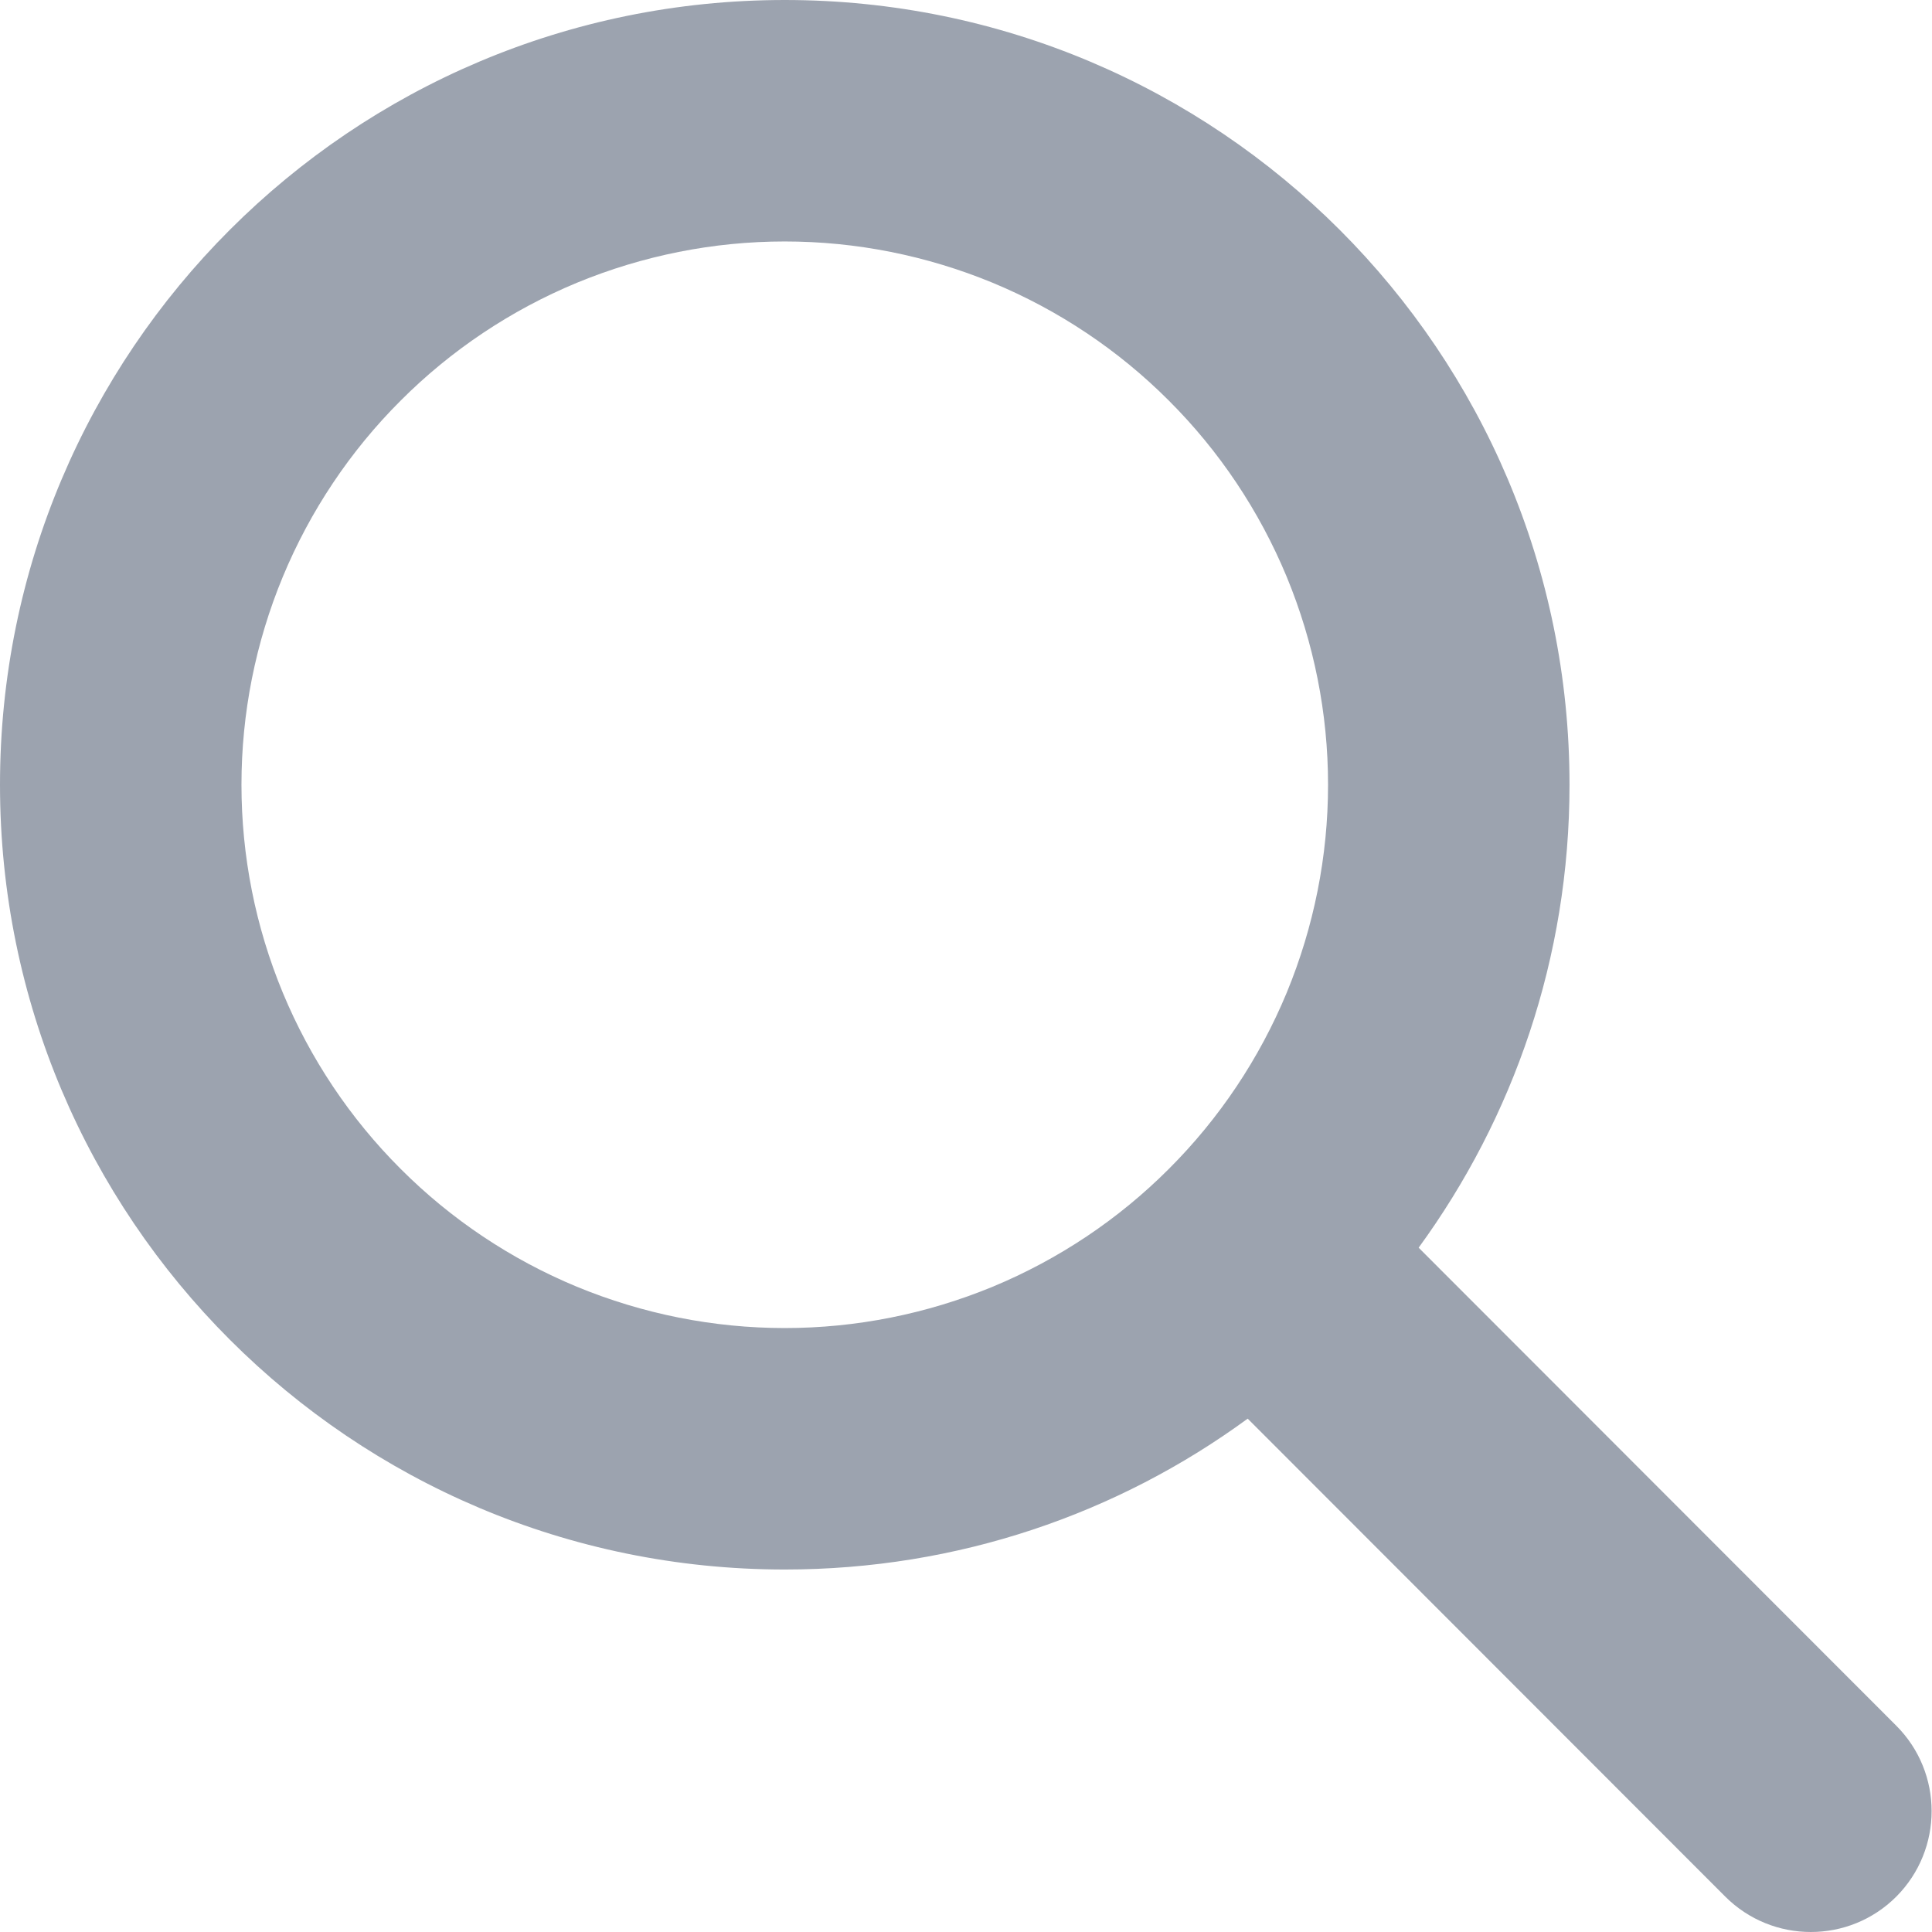
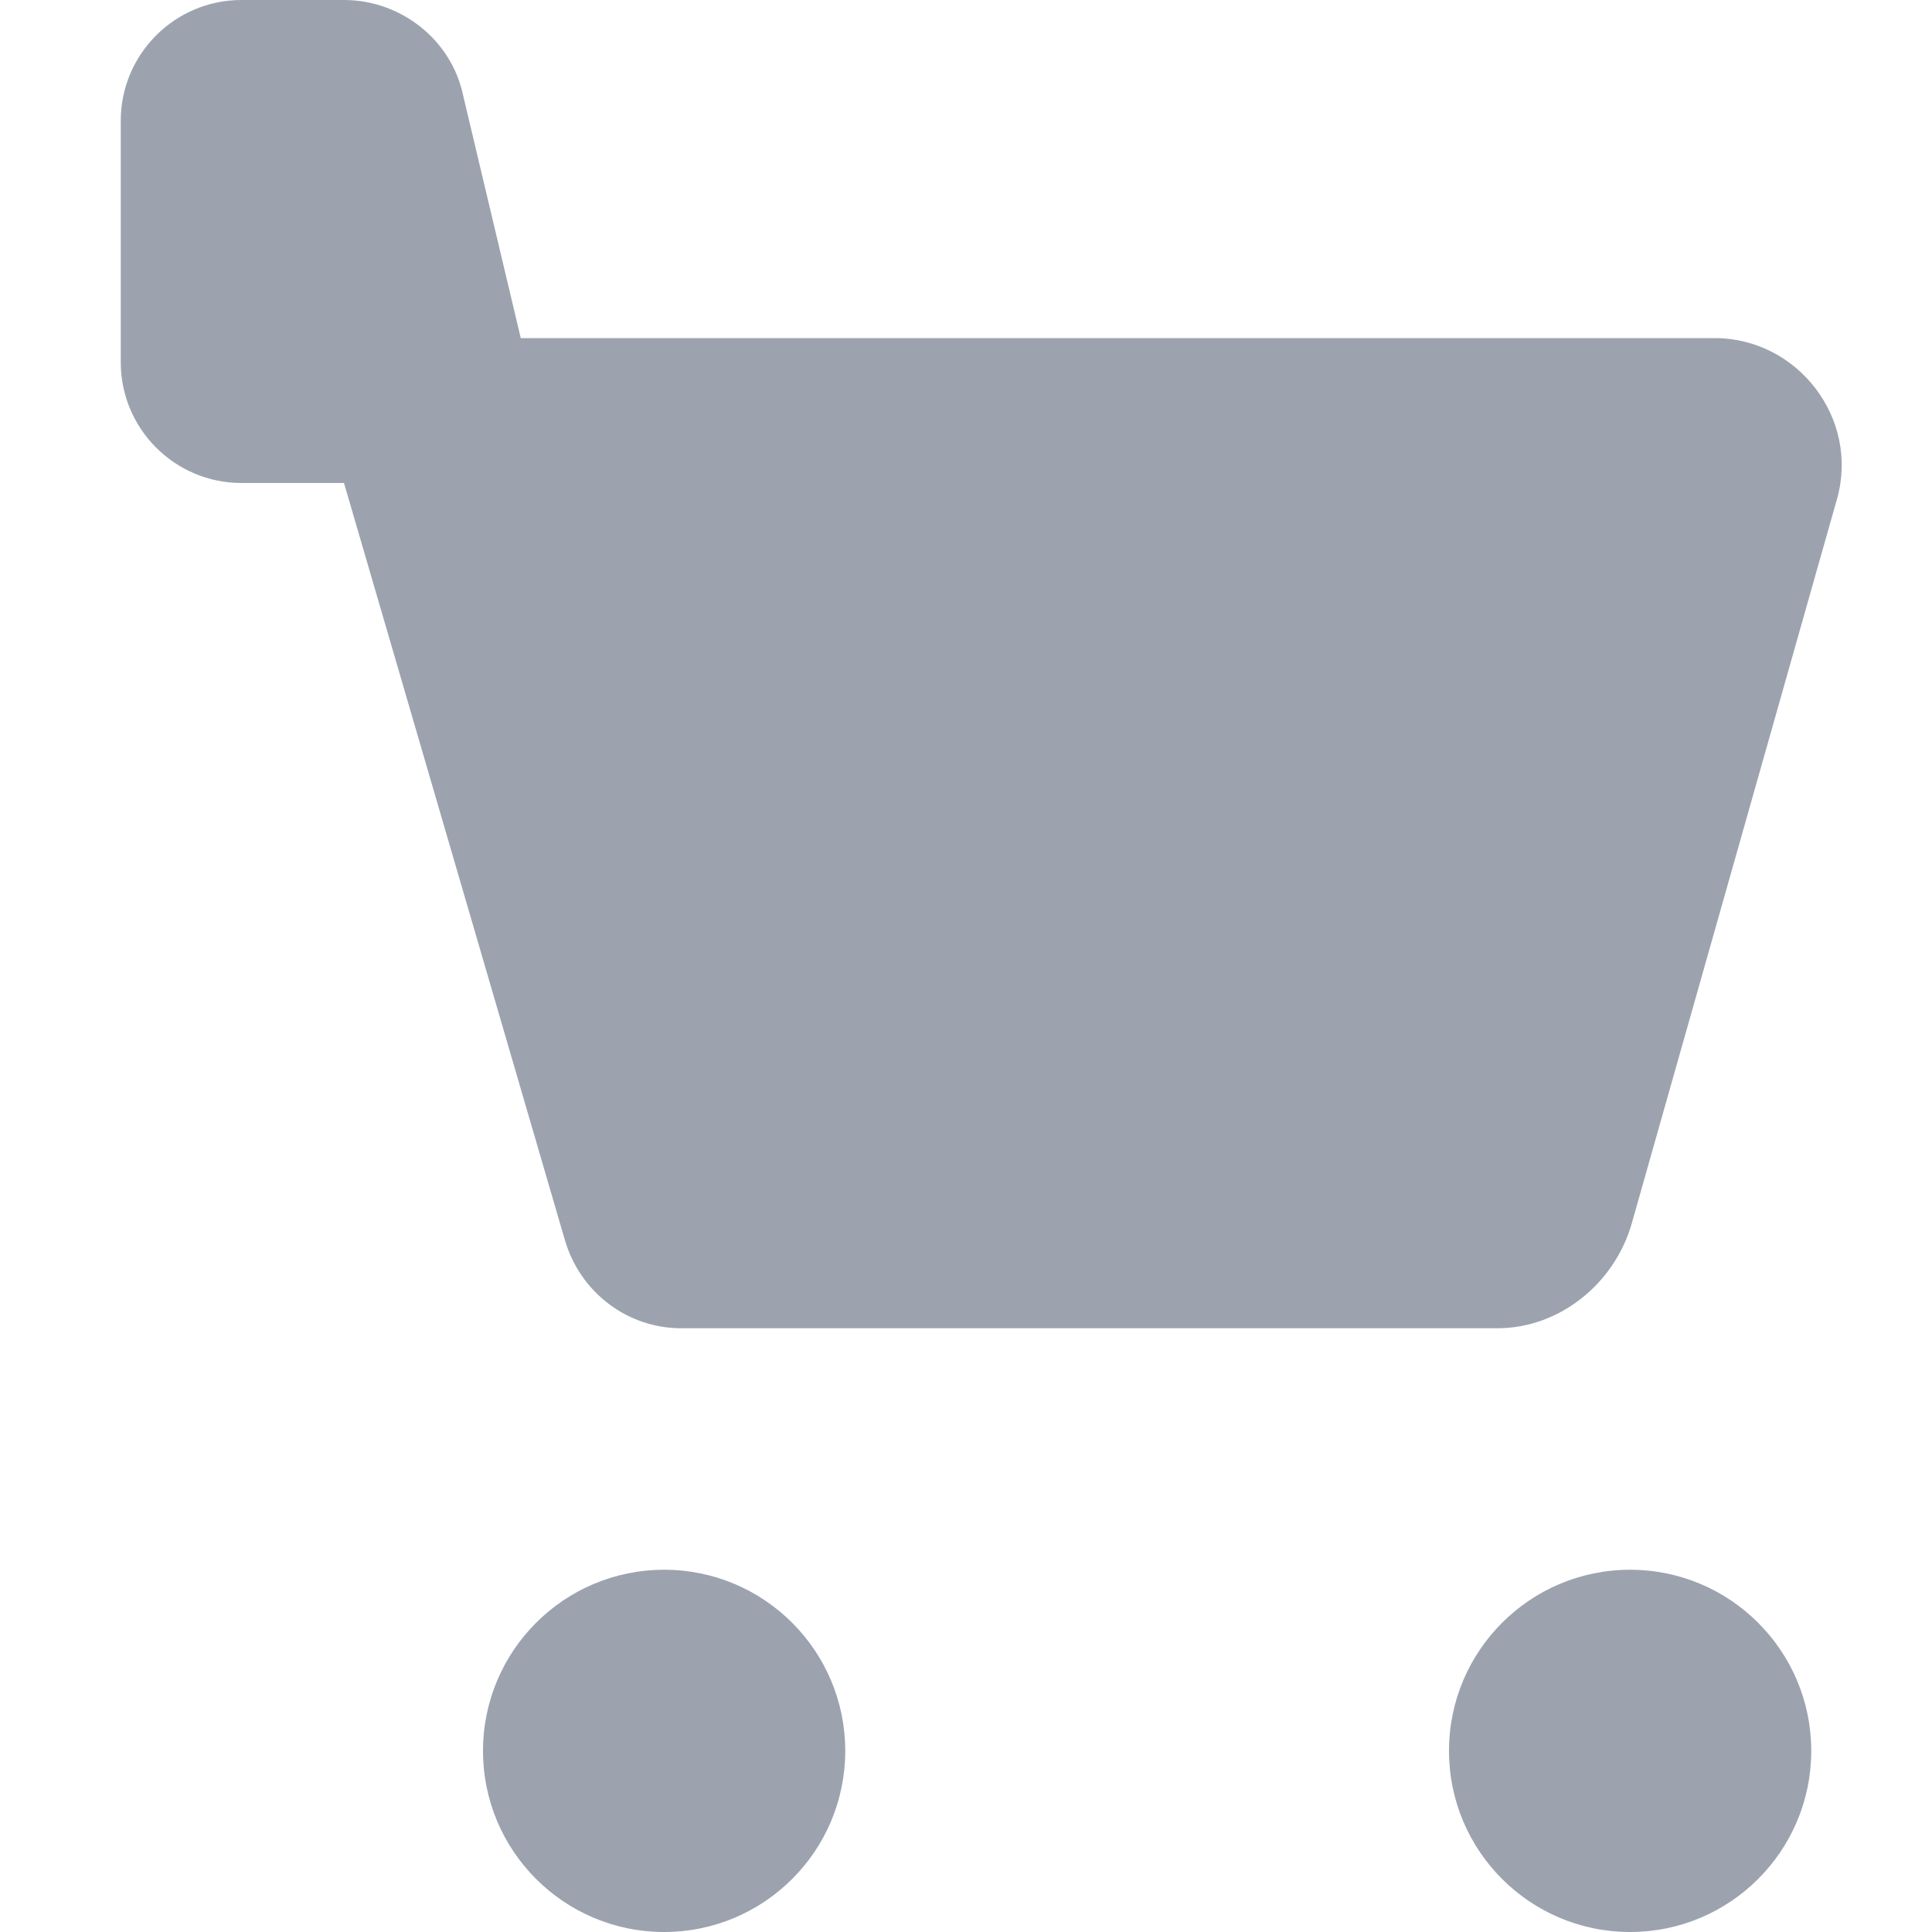
- <svg xmlns="http://www.w3.org/2000/svg" preserveAspectRatio="none" overflow="visible" style="display: block;" width="20" height="20.003" viewBox="0 0 20 20.003" fill="none">
+ <svg xmlns="http://www.w3.org/2000/svg" preserveAspectRatio="none" overflow="visible" style="display: block;" width="20" height="20" viewBox="0 0 20 20" fill="none">
  <g id="Img">
-     <path id="Vector" d="M16.25 8.125C16.25 9.918 15.668 11.574 14.688 12.918L19.633 17.867C20.121 18.355 20.121 19.148 19.633 19.637C19.145 20.125 18.352 20.125 17.863 19.637L12.918 14.688C11.574 15.672 9.918 16.25 8.125 16.25C3.637 16.25 0 12.613 0 8.125C0 3.637 3.637 0 8.125 0C12.613 0 16.25 3.637 16.25 8.125ZM8.125 13.75C8.864 13.75 9.595 13.604 10.278 13.322C10.96 13.039 11.58 12.625 12.102 12.102C12.625 11.58 13.039 10.96 13.322 10.278C13.604 9.595 13.75 8.864 13.75 8.125C13.75 7.386 13.604 6.655 13.322 5.972C13.039 5.29 12.625 4.67 12.102 4.148C11.58 3.625 10.96 3.211 10.278 2.928C9.595 2.646 8.864 2.5 8.125 2.5C7.386 2.5 6.655 2.646 5.972 2.928C5.29 3.211 4.67 3.625 4.148 4.148C3.625 4.67 3.211 5.29 2.928 5.972C2.645 6.655 2.5 7.386 2.5 8.125C2.5 8.864 2.645 9.595 2.928 10.278C3.211 10.96 3.625 11.58 4.148 12.102C4.67 12.625 5.29 13.039 5.972 13.322C6.655 13.604 7.386 13.75 8.125 13.75Z" fill="#9CA3AF" />
+     <path id="Vector" d="M1.25 1.25C1.25 0.56 1.81 0 2.5 0H3.56C4.149 0 4.672 0.41 4.794 0.986L5.391 3.5H17.75C18.609 3.5 19.251 4.332 19.017 5.164L16.892 12.664C16.717 13.281 16.15 13.75 15.5 13.75H7.05C6.496 13.75 6.006 13.379 5.848 12.838L3.561 5H2.5C1.81 5 1.25 4.44 1.25 3.75V1.25ZM6.875 20C7.911 20 8.75 19.16 8.75 18.125C8.75 17.09 7.911 16.25 6.875 16.25C5.839 16.25 5 17.09 5 18.125C5 19.16 5.839 20 6.875 20ZM16.875 20C17.91 20 18.75 19.16 18.75 18.125C18.75 17.09 17.91 16.25 16.875 16.25C15.839 16.25 15 17.09 15 18.125C15 19.16 15.839 20 16.875 20Z" fill="#9CA3AF" />
  </g>
</svg>
